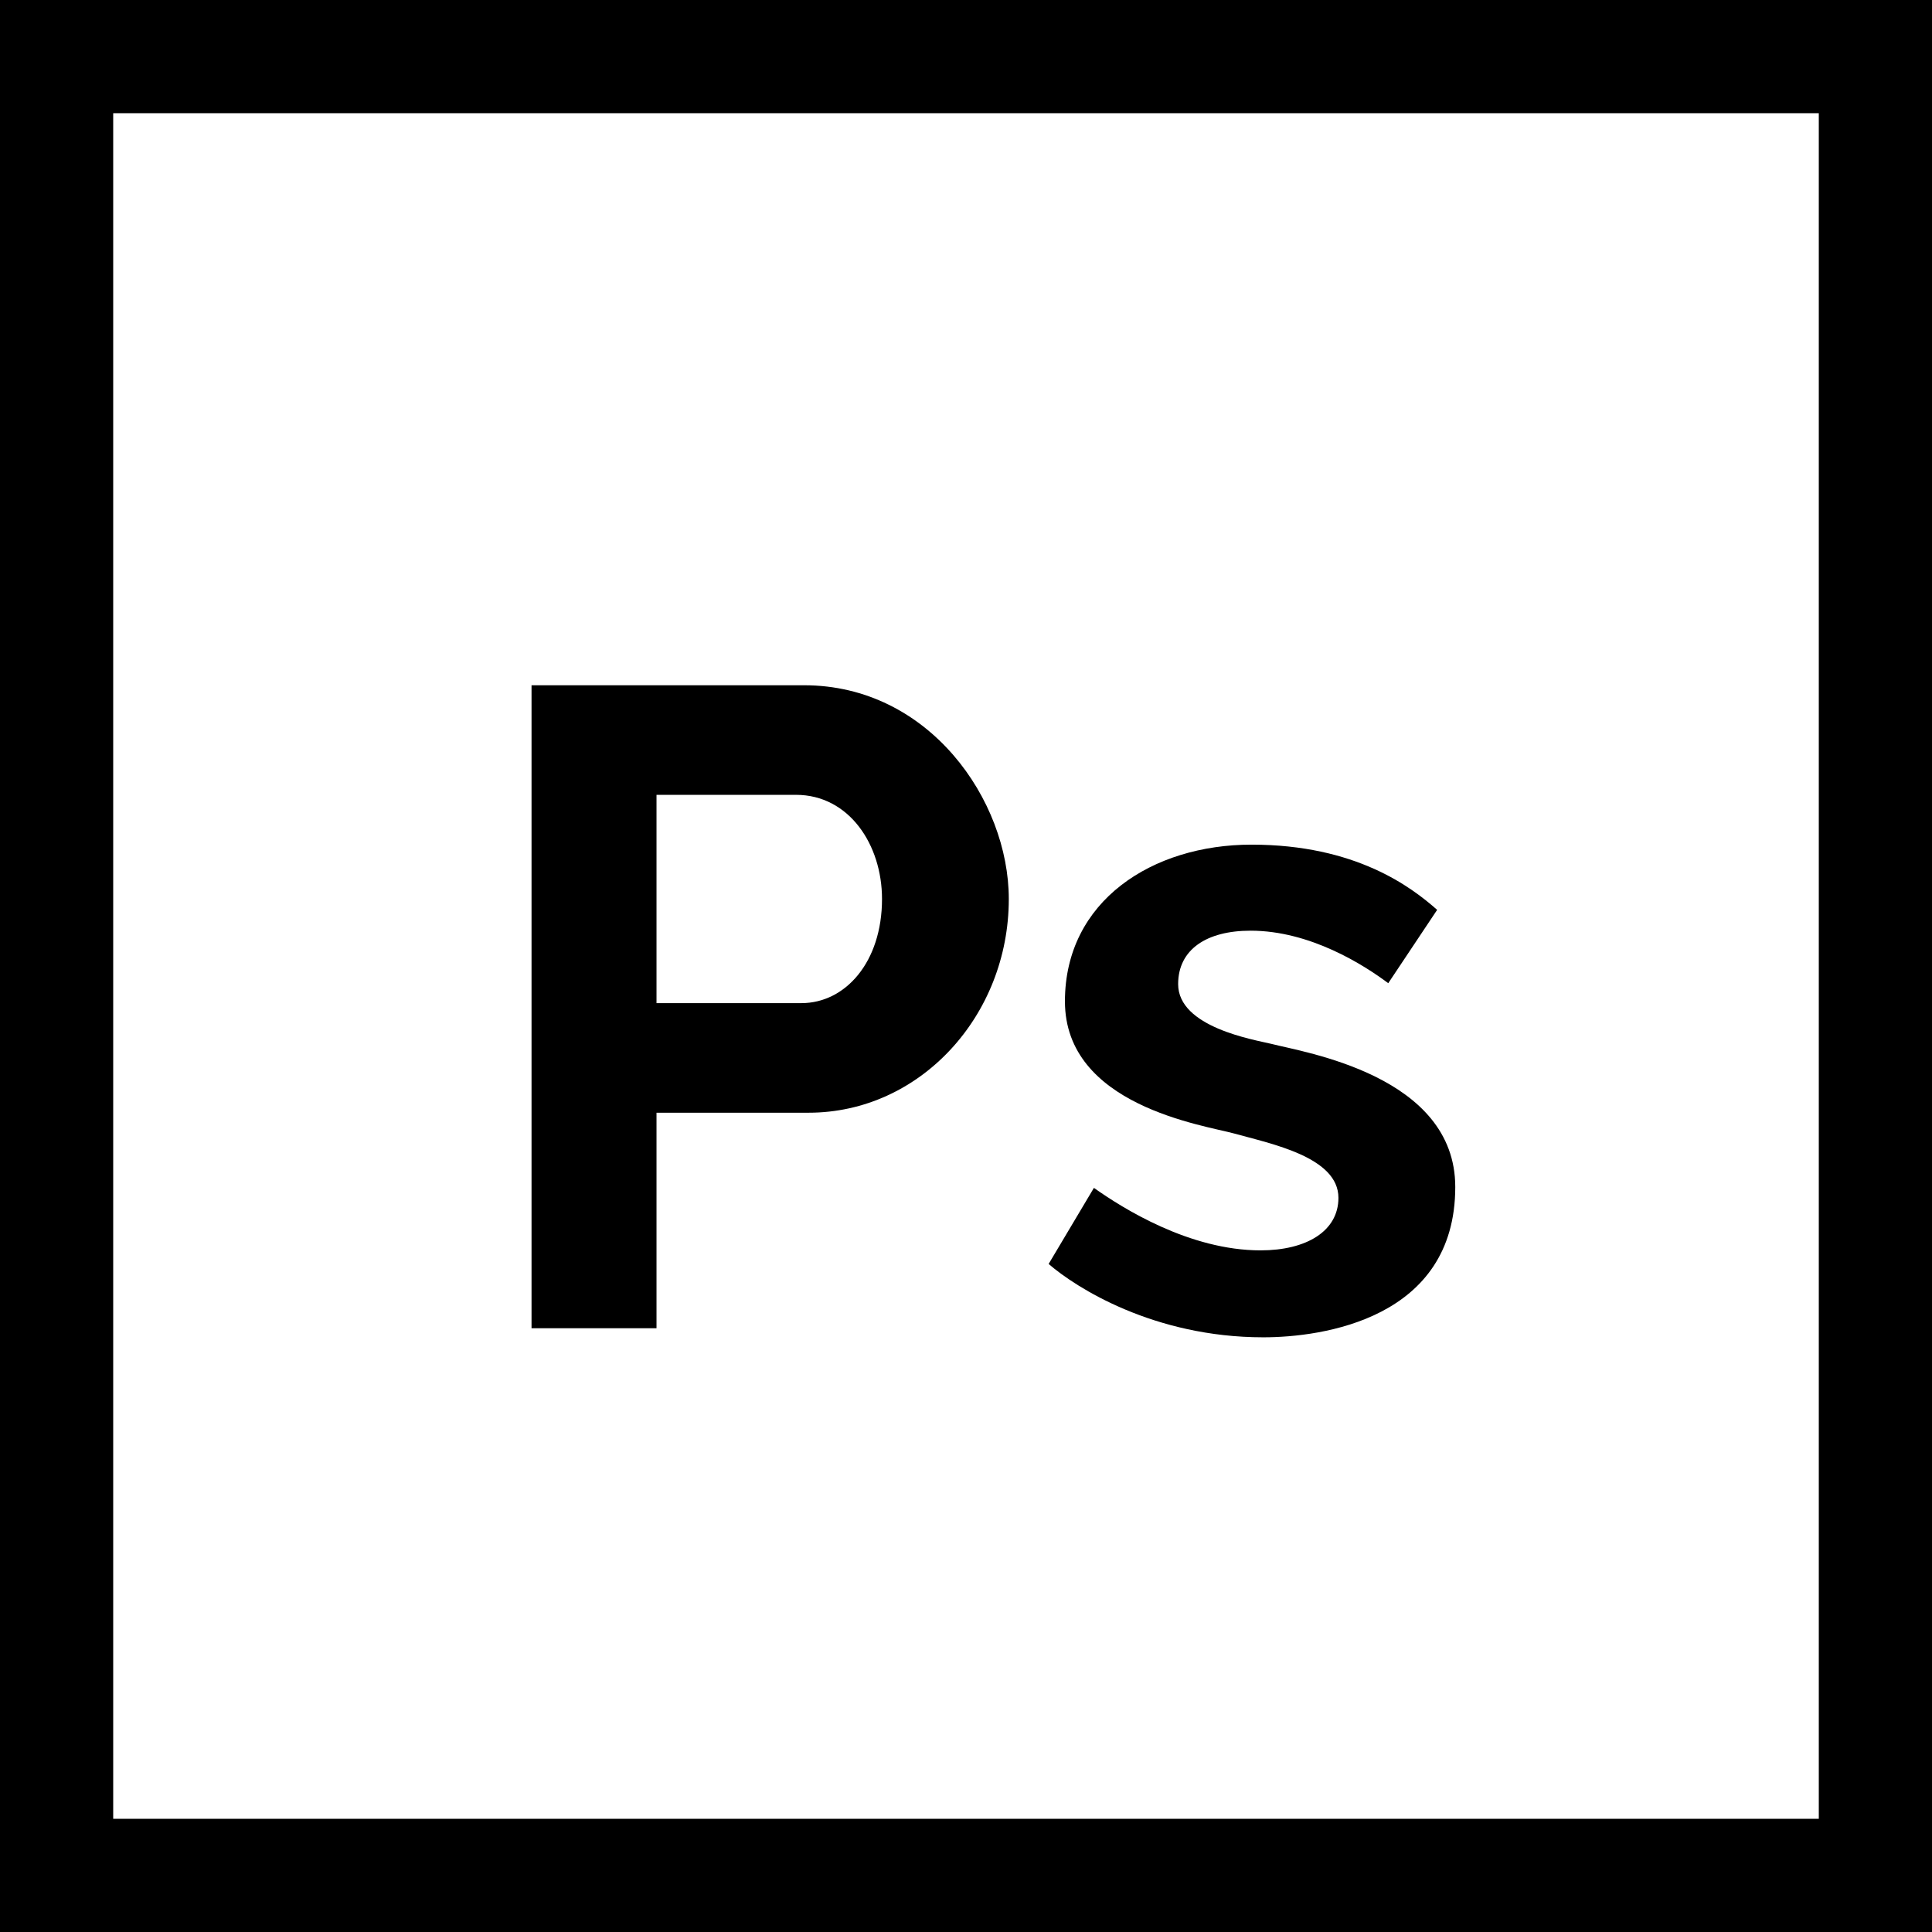
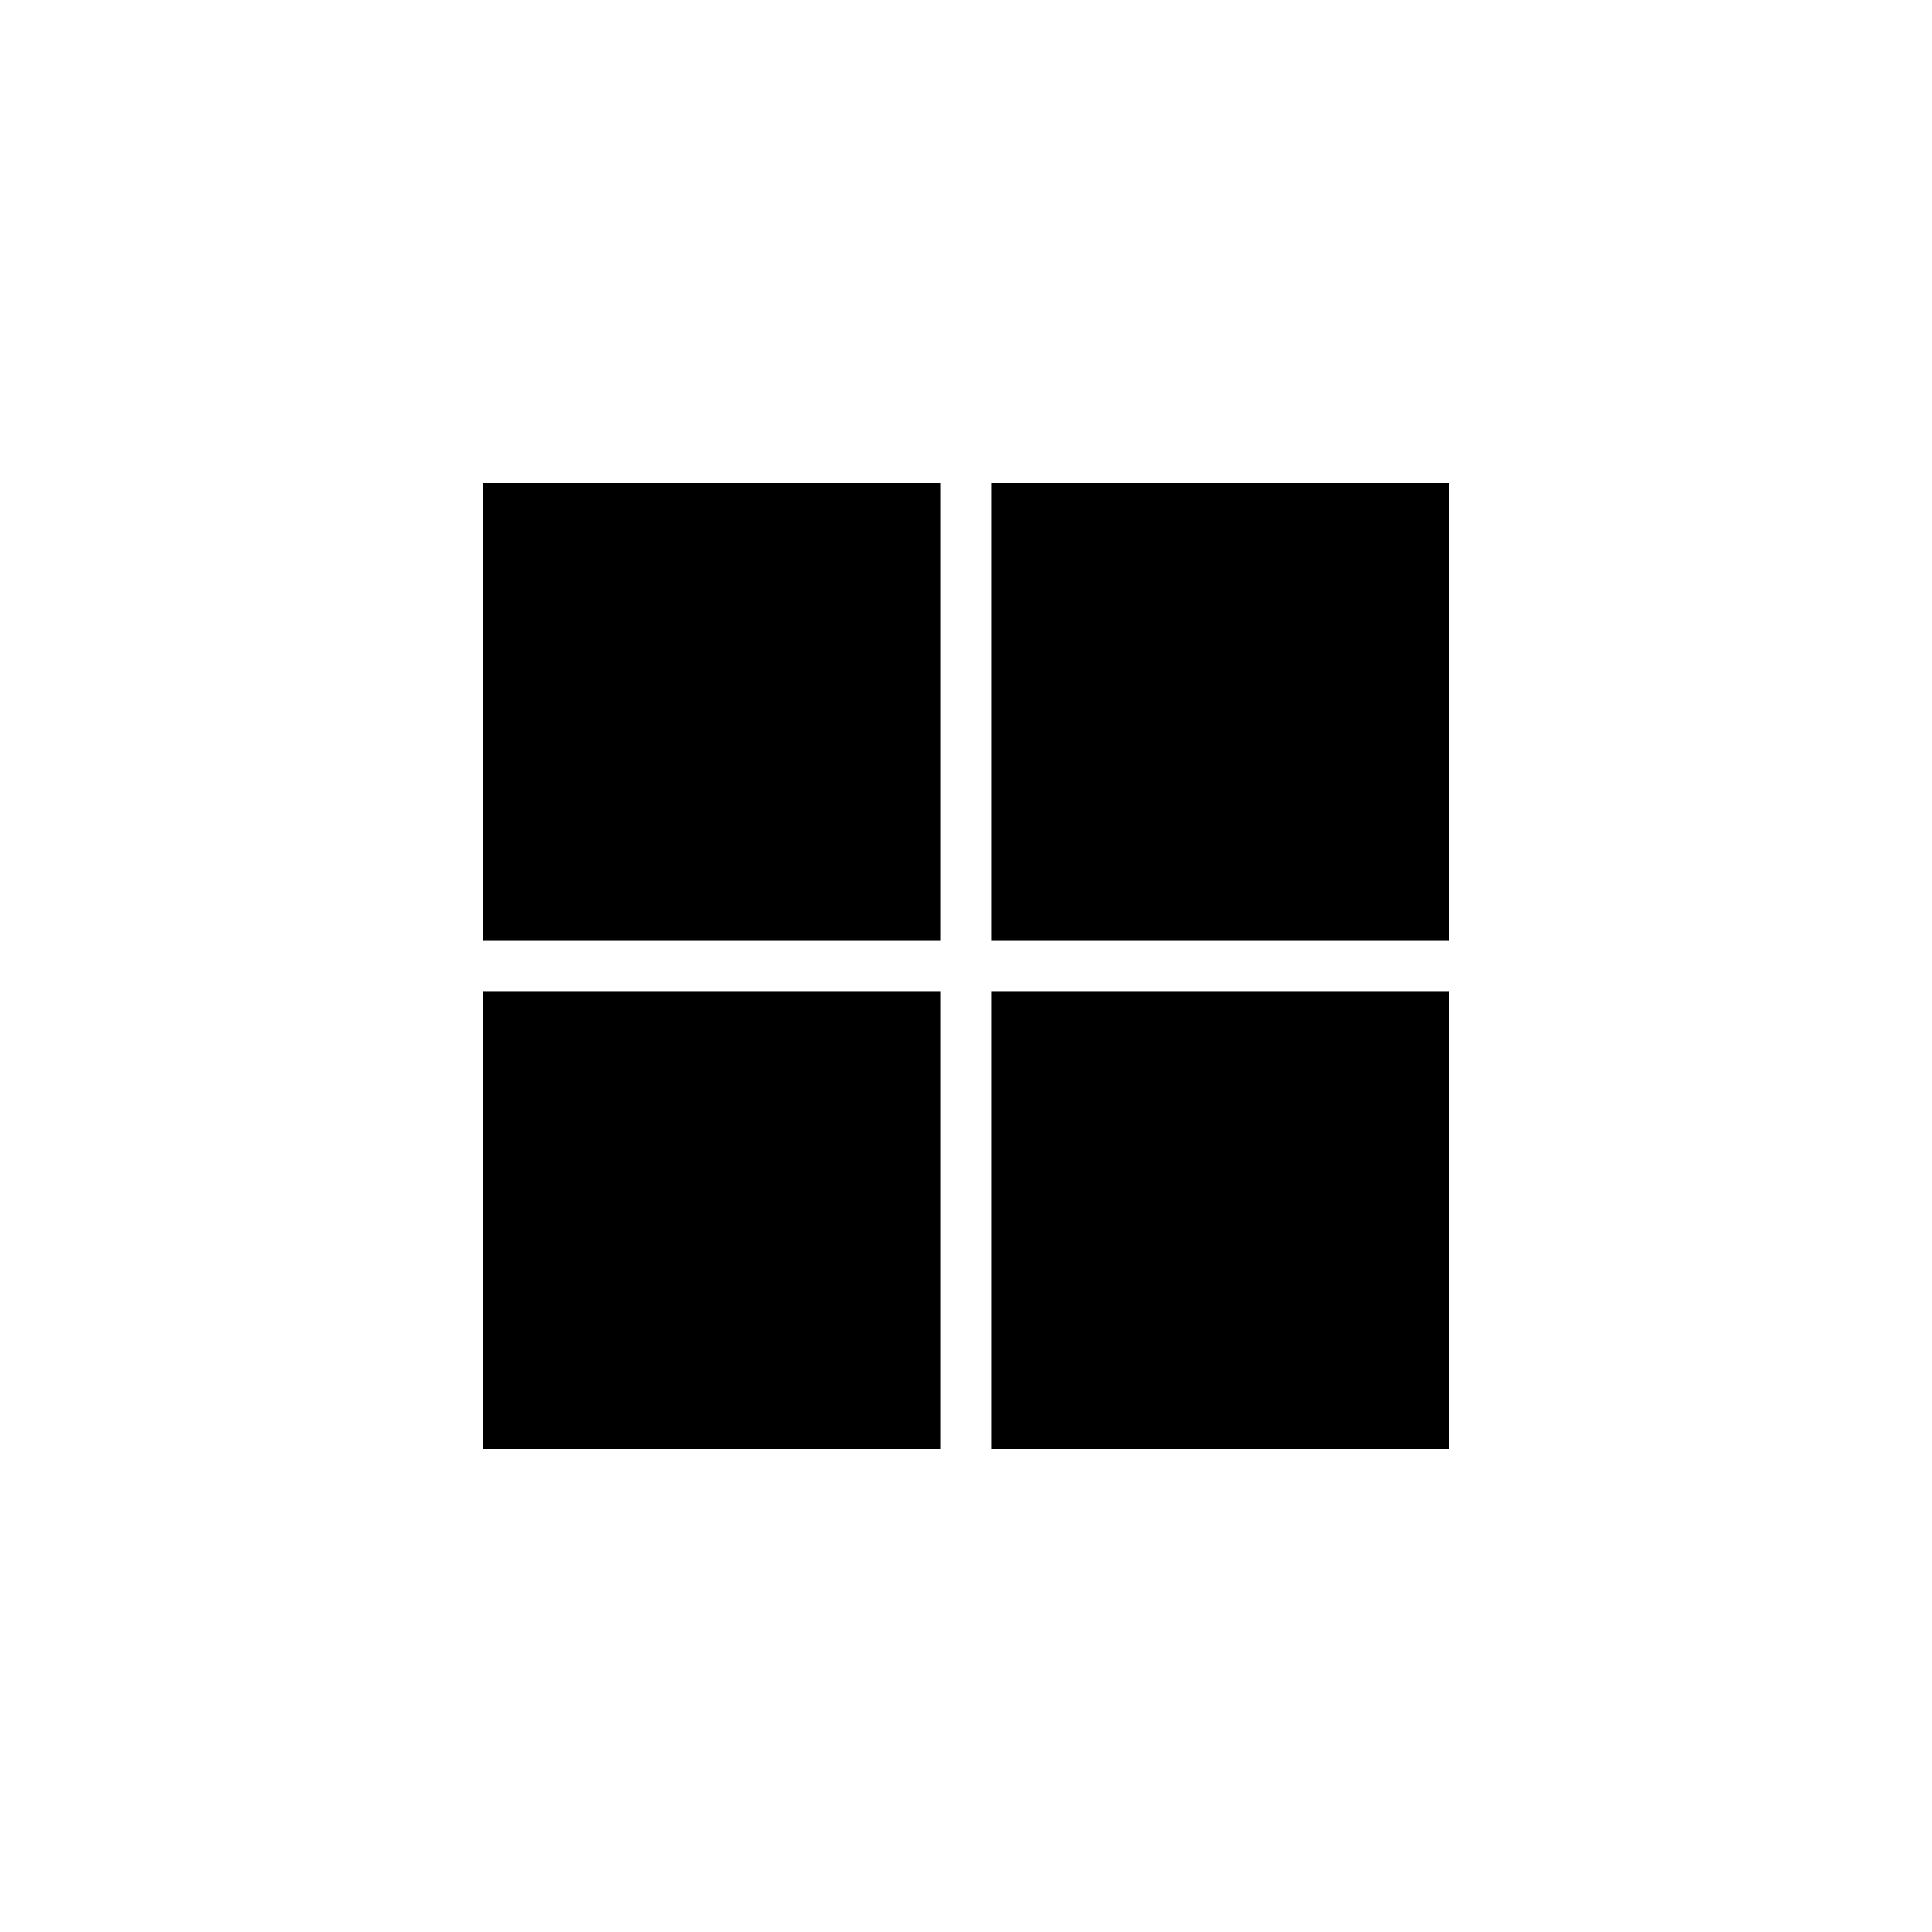
- <svg xmlns="http://www.w3.org/2000/svg" version="1.1" id="Capa_1" x="0px" y="0px" viewBox="0 0 512 512" style="enable-background:new 0 0 512 512;" xml:space="preserve">
-   <g>
-     <g>
-       <path d="M0,0v512h512V0H0z M482,482H30V30h452V482z" />
-     </g>
-   </g>
-   <g>
-     <g>
-       <path d="M213.102,181.6h-72.24V352h33.12v-57.12h40.32c29.531,0,53.04-25.713,53.04-56.64    C267.342,212,246.166,181.6,213.102,181.6z M212.382,265.84h-38.4v-55.2h36.96c14.057,0,22.8,13.2,22.8,27.6    C233.742,255,224,265.84,212.382,265.84z" />
-     </g>
-   </g>
-   <g>
-     <g>
-       <path d="M336.939,276.64c-4.642-1.118-24.72-4.39-24.72-15.84c0-9.175,7.531-14.16,19.2-14.16c15.831,0,30.079,9.12,36.48,13.92    l12.96-19.44c-6.881-6.079-21.609-17.28-49.2-17.28c-26.284,0-49.44,14.91-49.44,41.52c0,27.64,36.72,32.801,44.88,35.04    c9.757,2.723,27.6,6.225,27.6,17.04c0,8.81-8.449,13.92-20.64,13.92c-18.809,0-36.48-11.119-44.16-16.56l-12,20.16    c7.2,6.24,27.851,19.44,56.88,19.44c15.679,0,50.88-4.9,50.88-39.84C385.659,285,345.579,278.882,336.939,276.64z" />
-     </g>
-   </g>
-   <g>
- </g>
-   <g>
- </g>
-   <g>
- </g>
-   <g>
- </g>
-   <g>
- </g>
-   <g>
- </g>
-   <g>
- </g>
-   <g>
- </g>
-   <g>
- </g>
-   <g>
- </g>
-   <g>
- </g>
-   <g>
- </g>
-   <g>
- </g>
-   <g>
- </g>
-   <g>
- </g>
+ <svg xmlns="http://www.w3.org/2000/svg" width="800px" height="800px" viewBox="0 0 76 76" version="1.1" baseProfile="full" enable-background="new 0 0 76.00 76.00" xml:space="preserve">
+   <path fill="#000000" fill-opacity="1" stroke-linejoin="round" d="M 19,19L 37,19L 37,37L 19,37L 19,19 Z M 57,19L 57,37L 39,37L 39,19L 57,19 Z M 57,57L 39,57L 39,39L 57,39L 57,57 Z M 19,57L 19,39L 37,39L 37,57L 19,57 Z " />
</svg>
